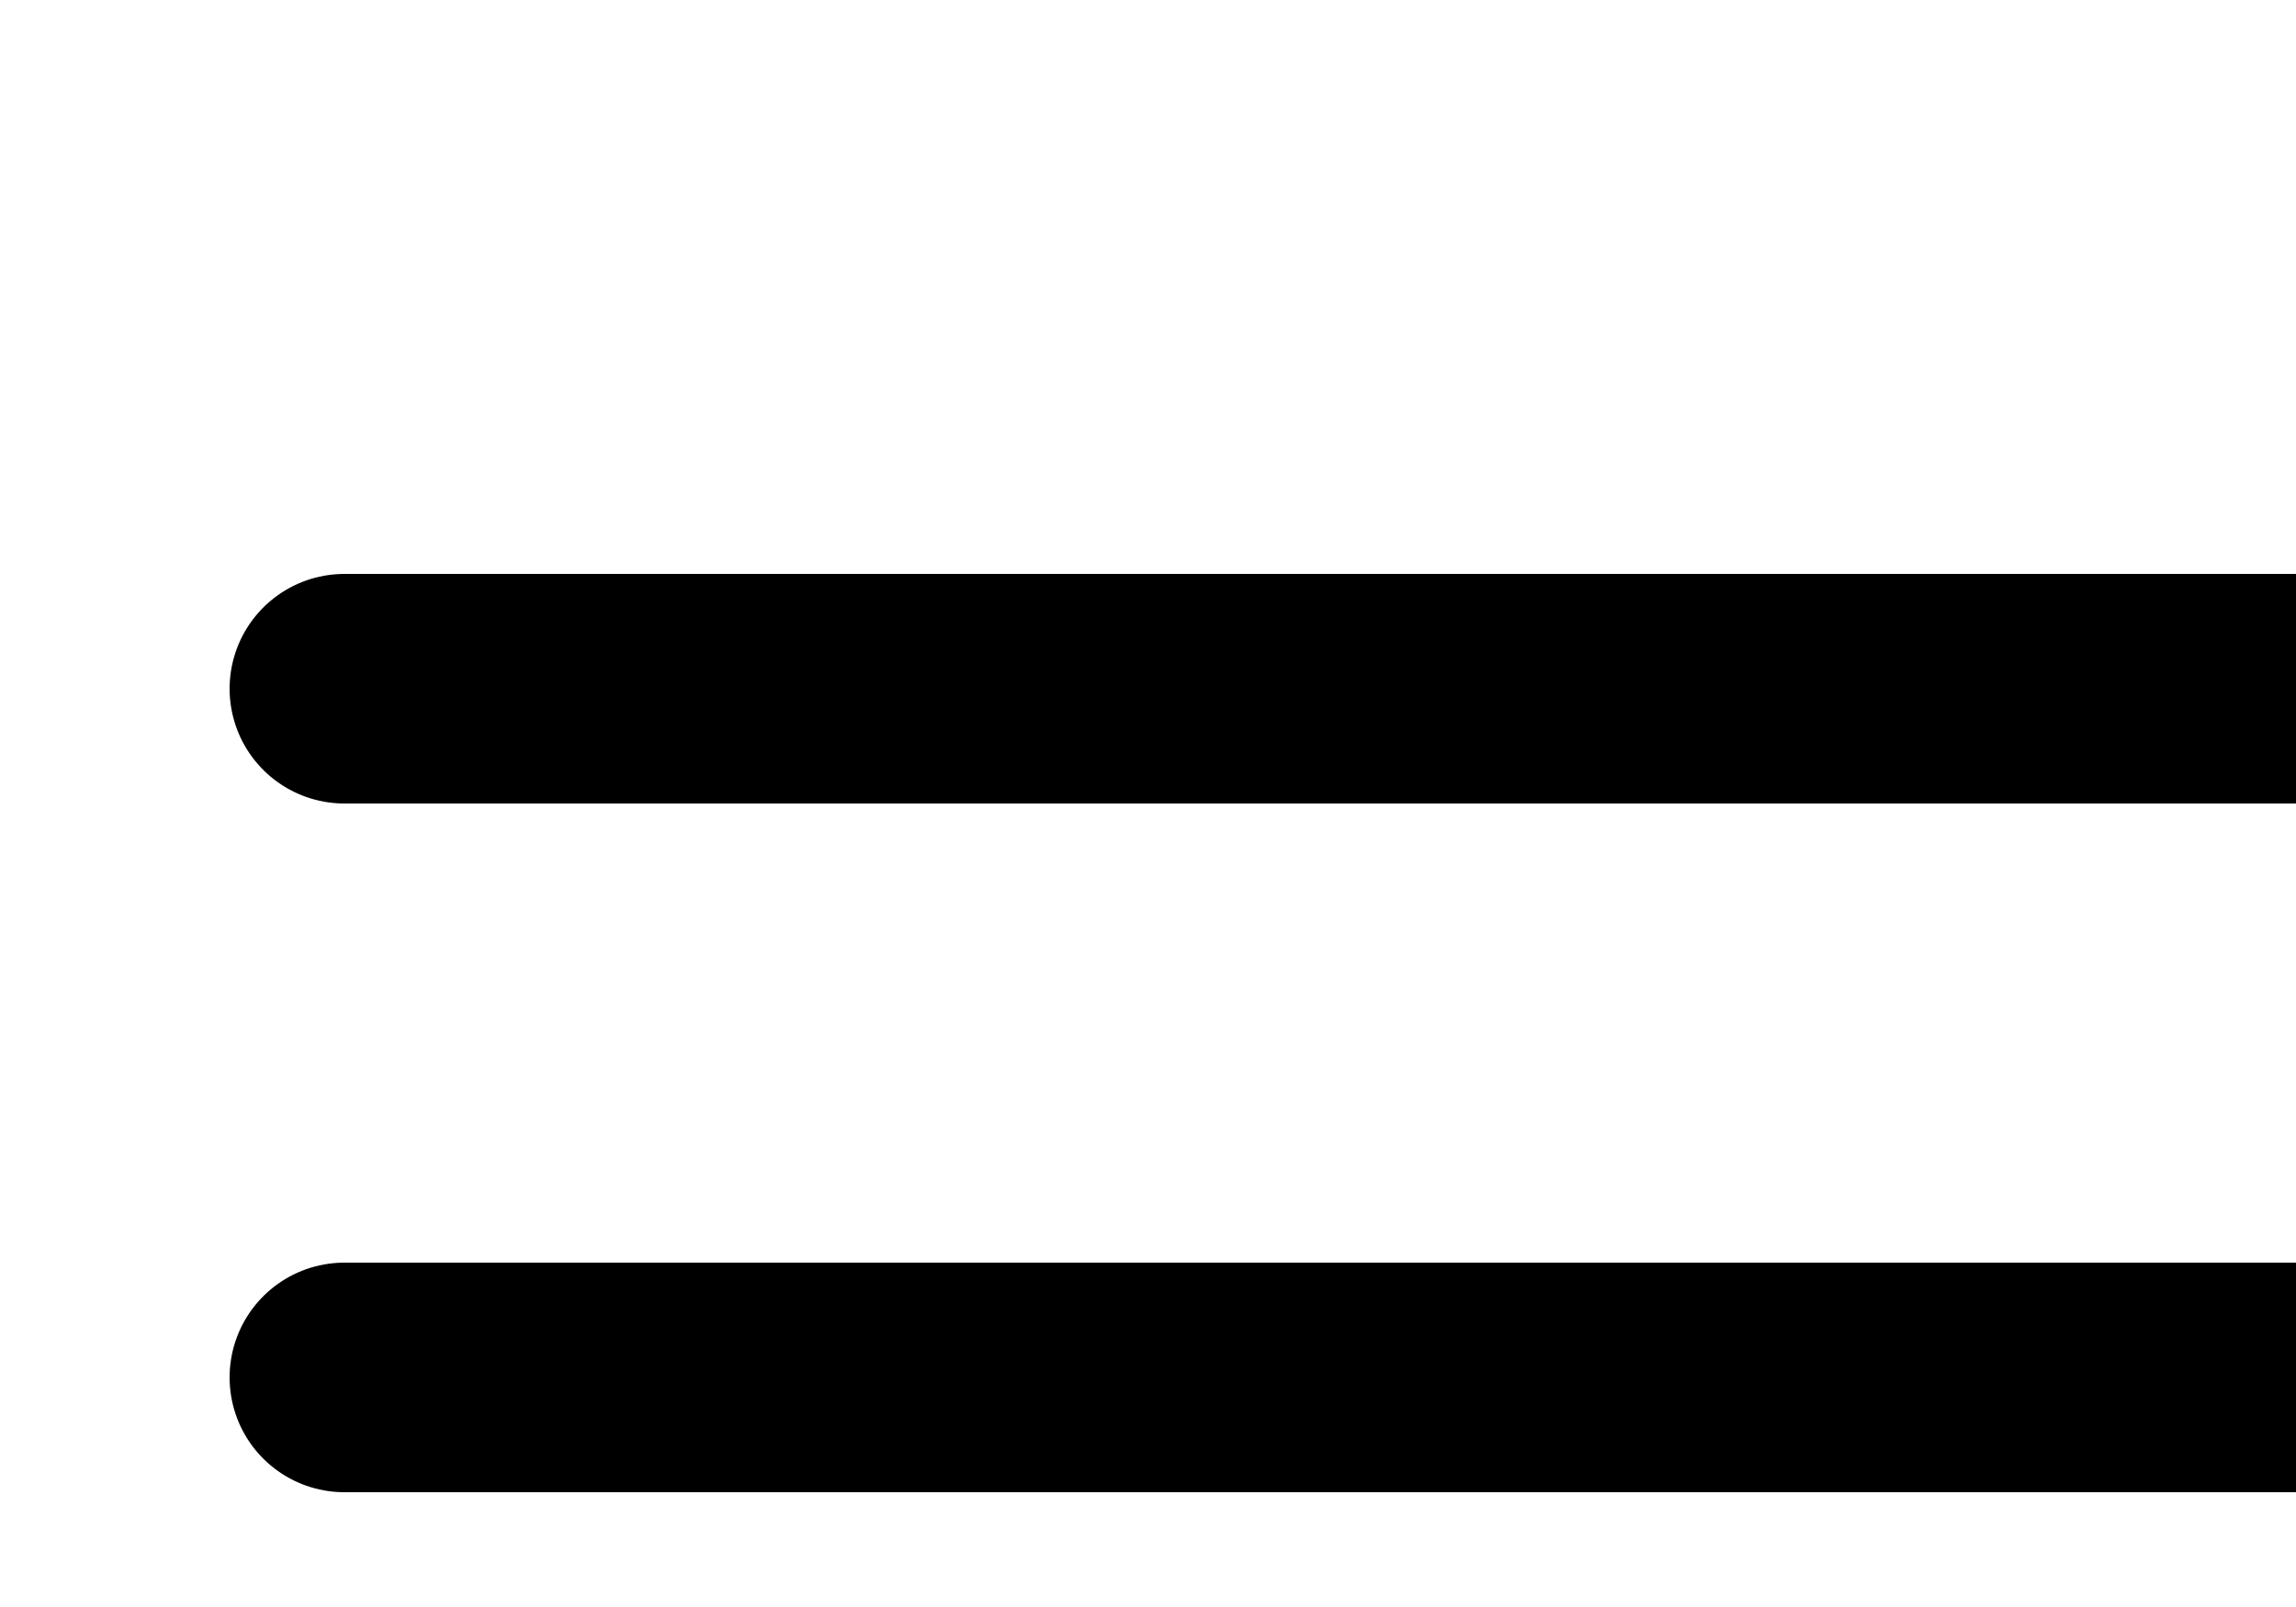
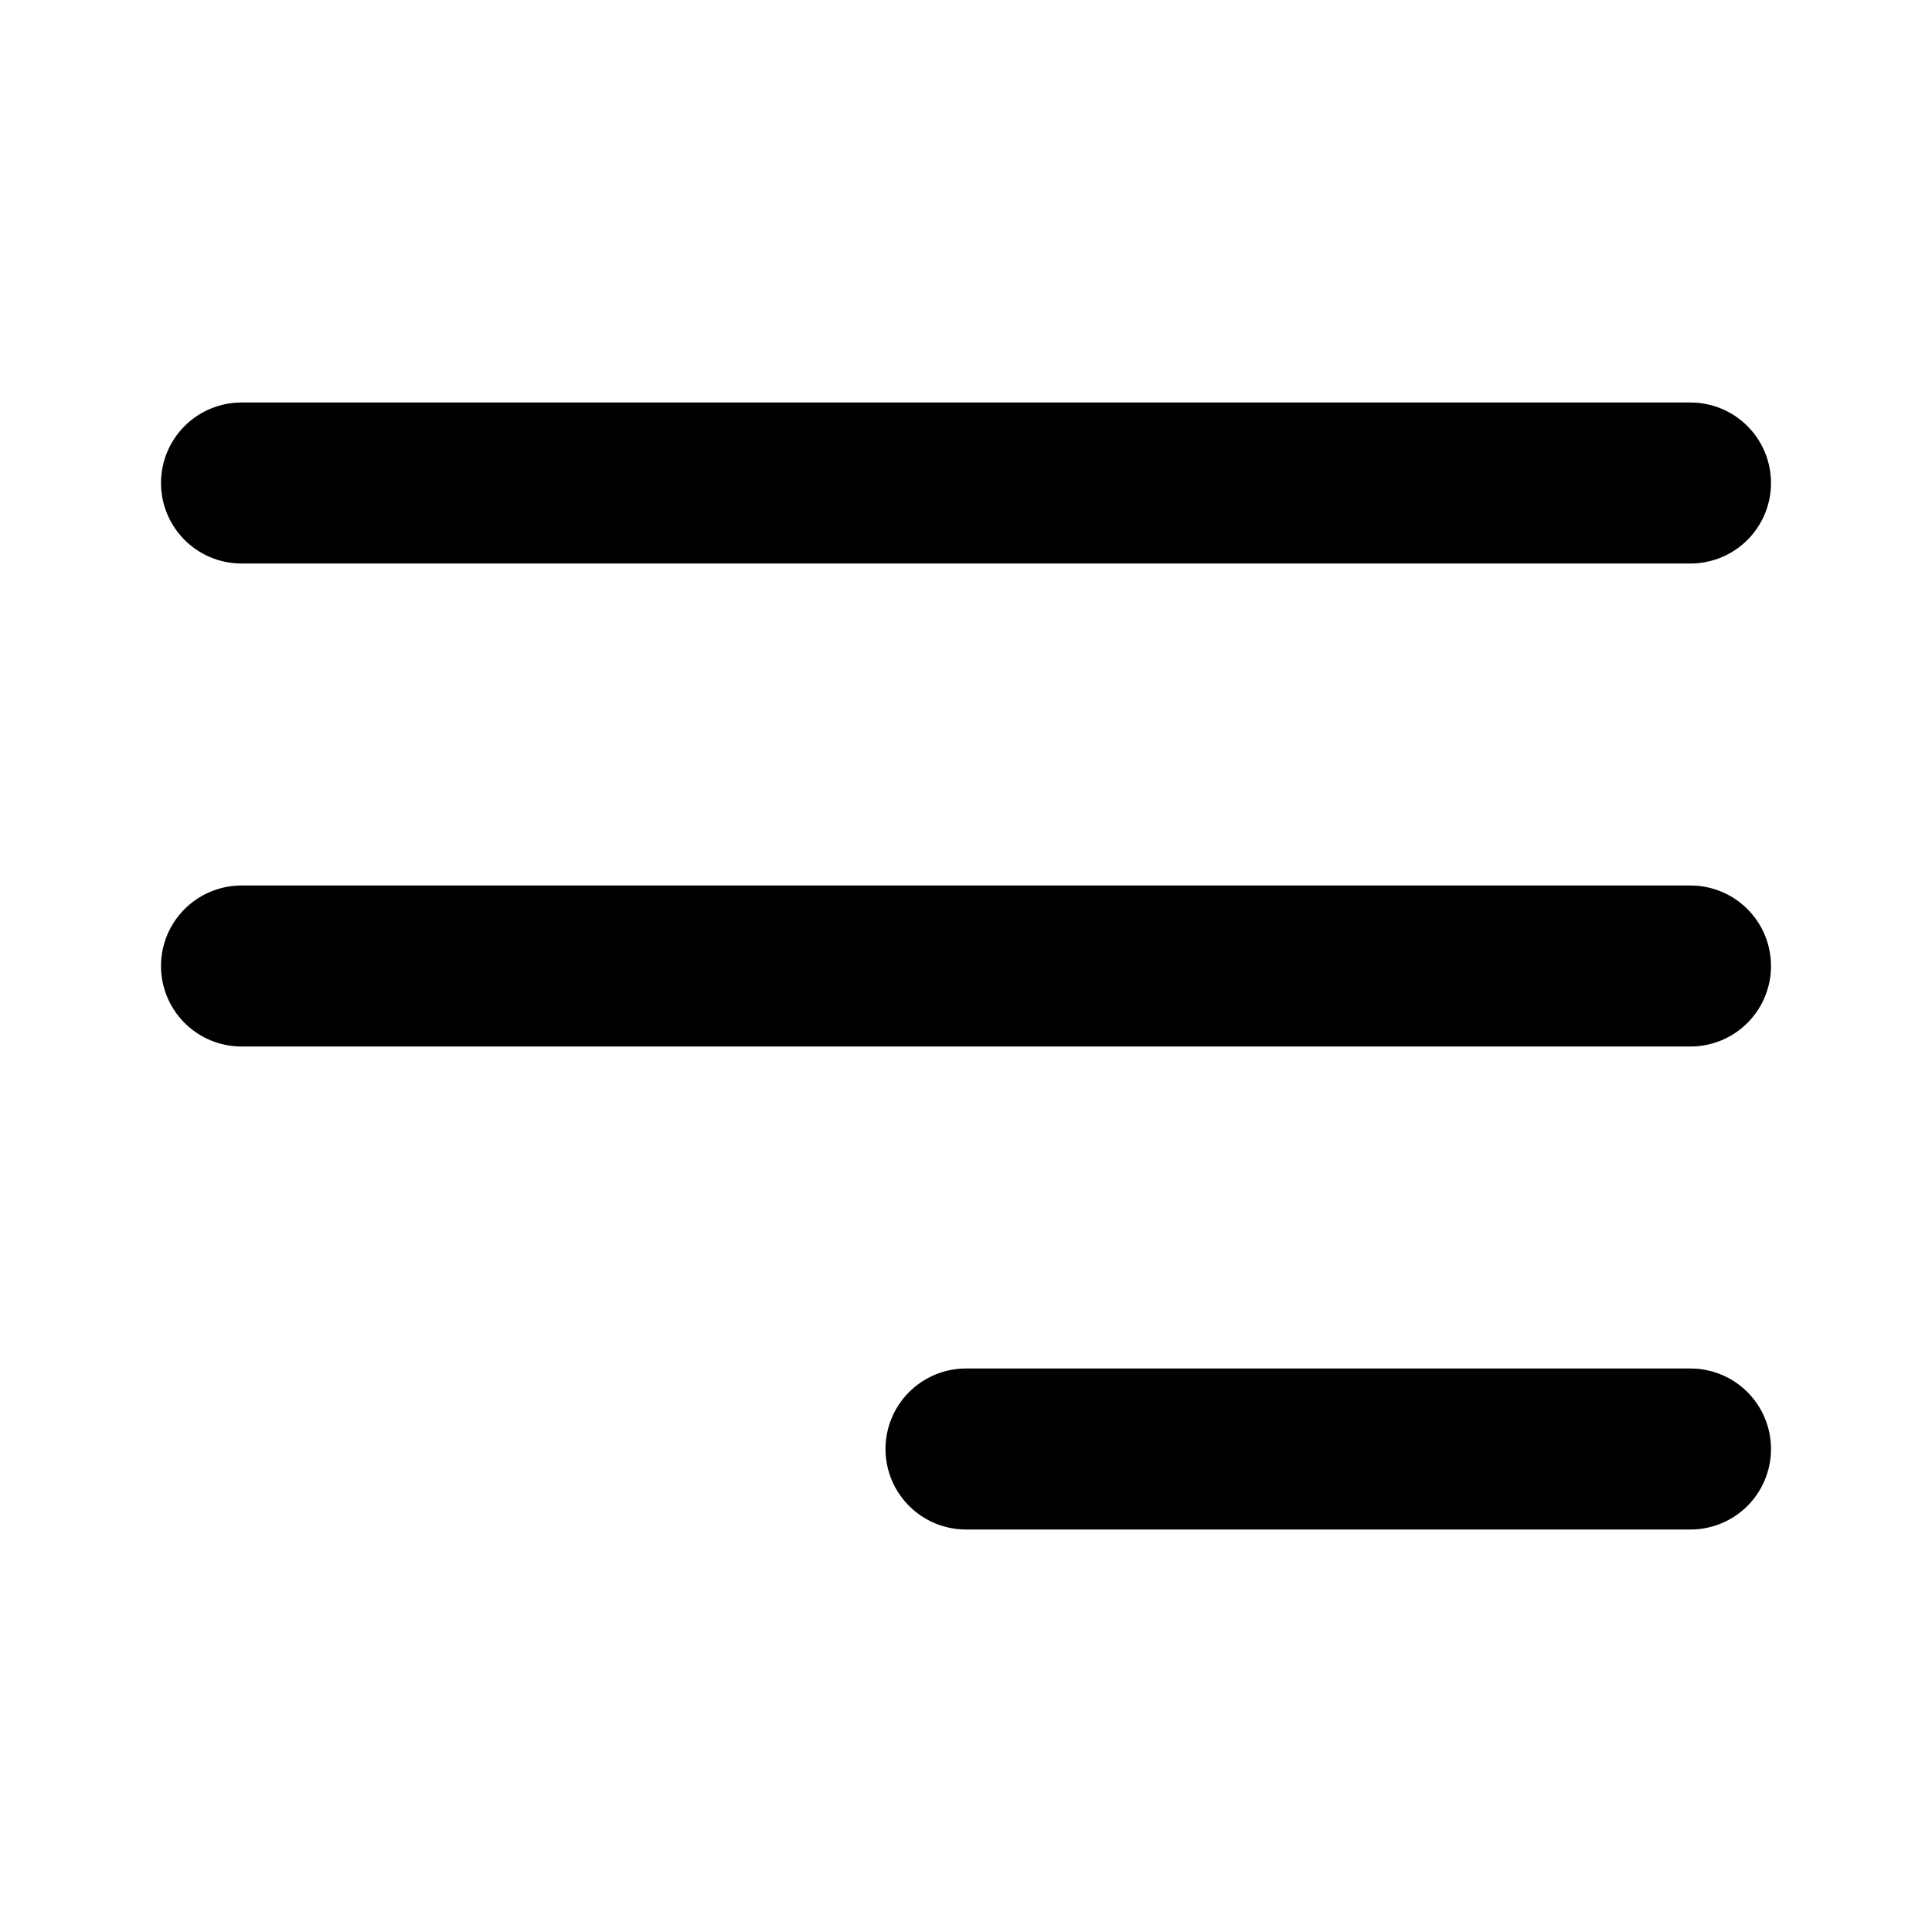
- <svg xmlns="http://www.w3.org/2000/svg" class="w-6 h-6">
+ <svg xmlns="http://www.w3.org/2000/svg" viewBox="0 0 24 24">
  <path d="M3 12H21" stroke="currentColor" stroke-width="2" stroke-miterlimit="10" stroke-linecap="round" stroke-linejoin="round" />
  <path d="M12 18H21" stroke="currentColor" stroke-width="2" stroke-miterlimit="10" stroke-linecap="round" stroke-linejoin="round" />
  <path d="M3 6H21" stroke="currentColor" stroke-width="2" stroke-miterlimit="10" stroke-linecap="round" stroke-linejoin="round" />
</svg>
